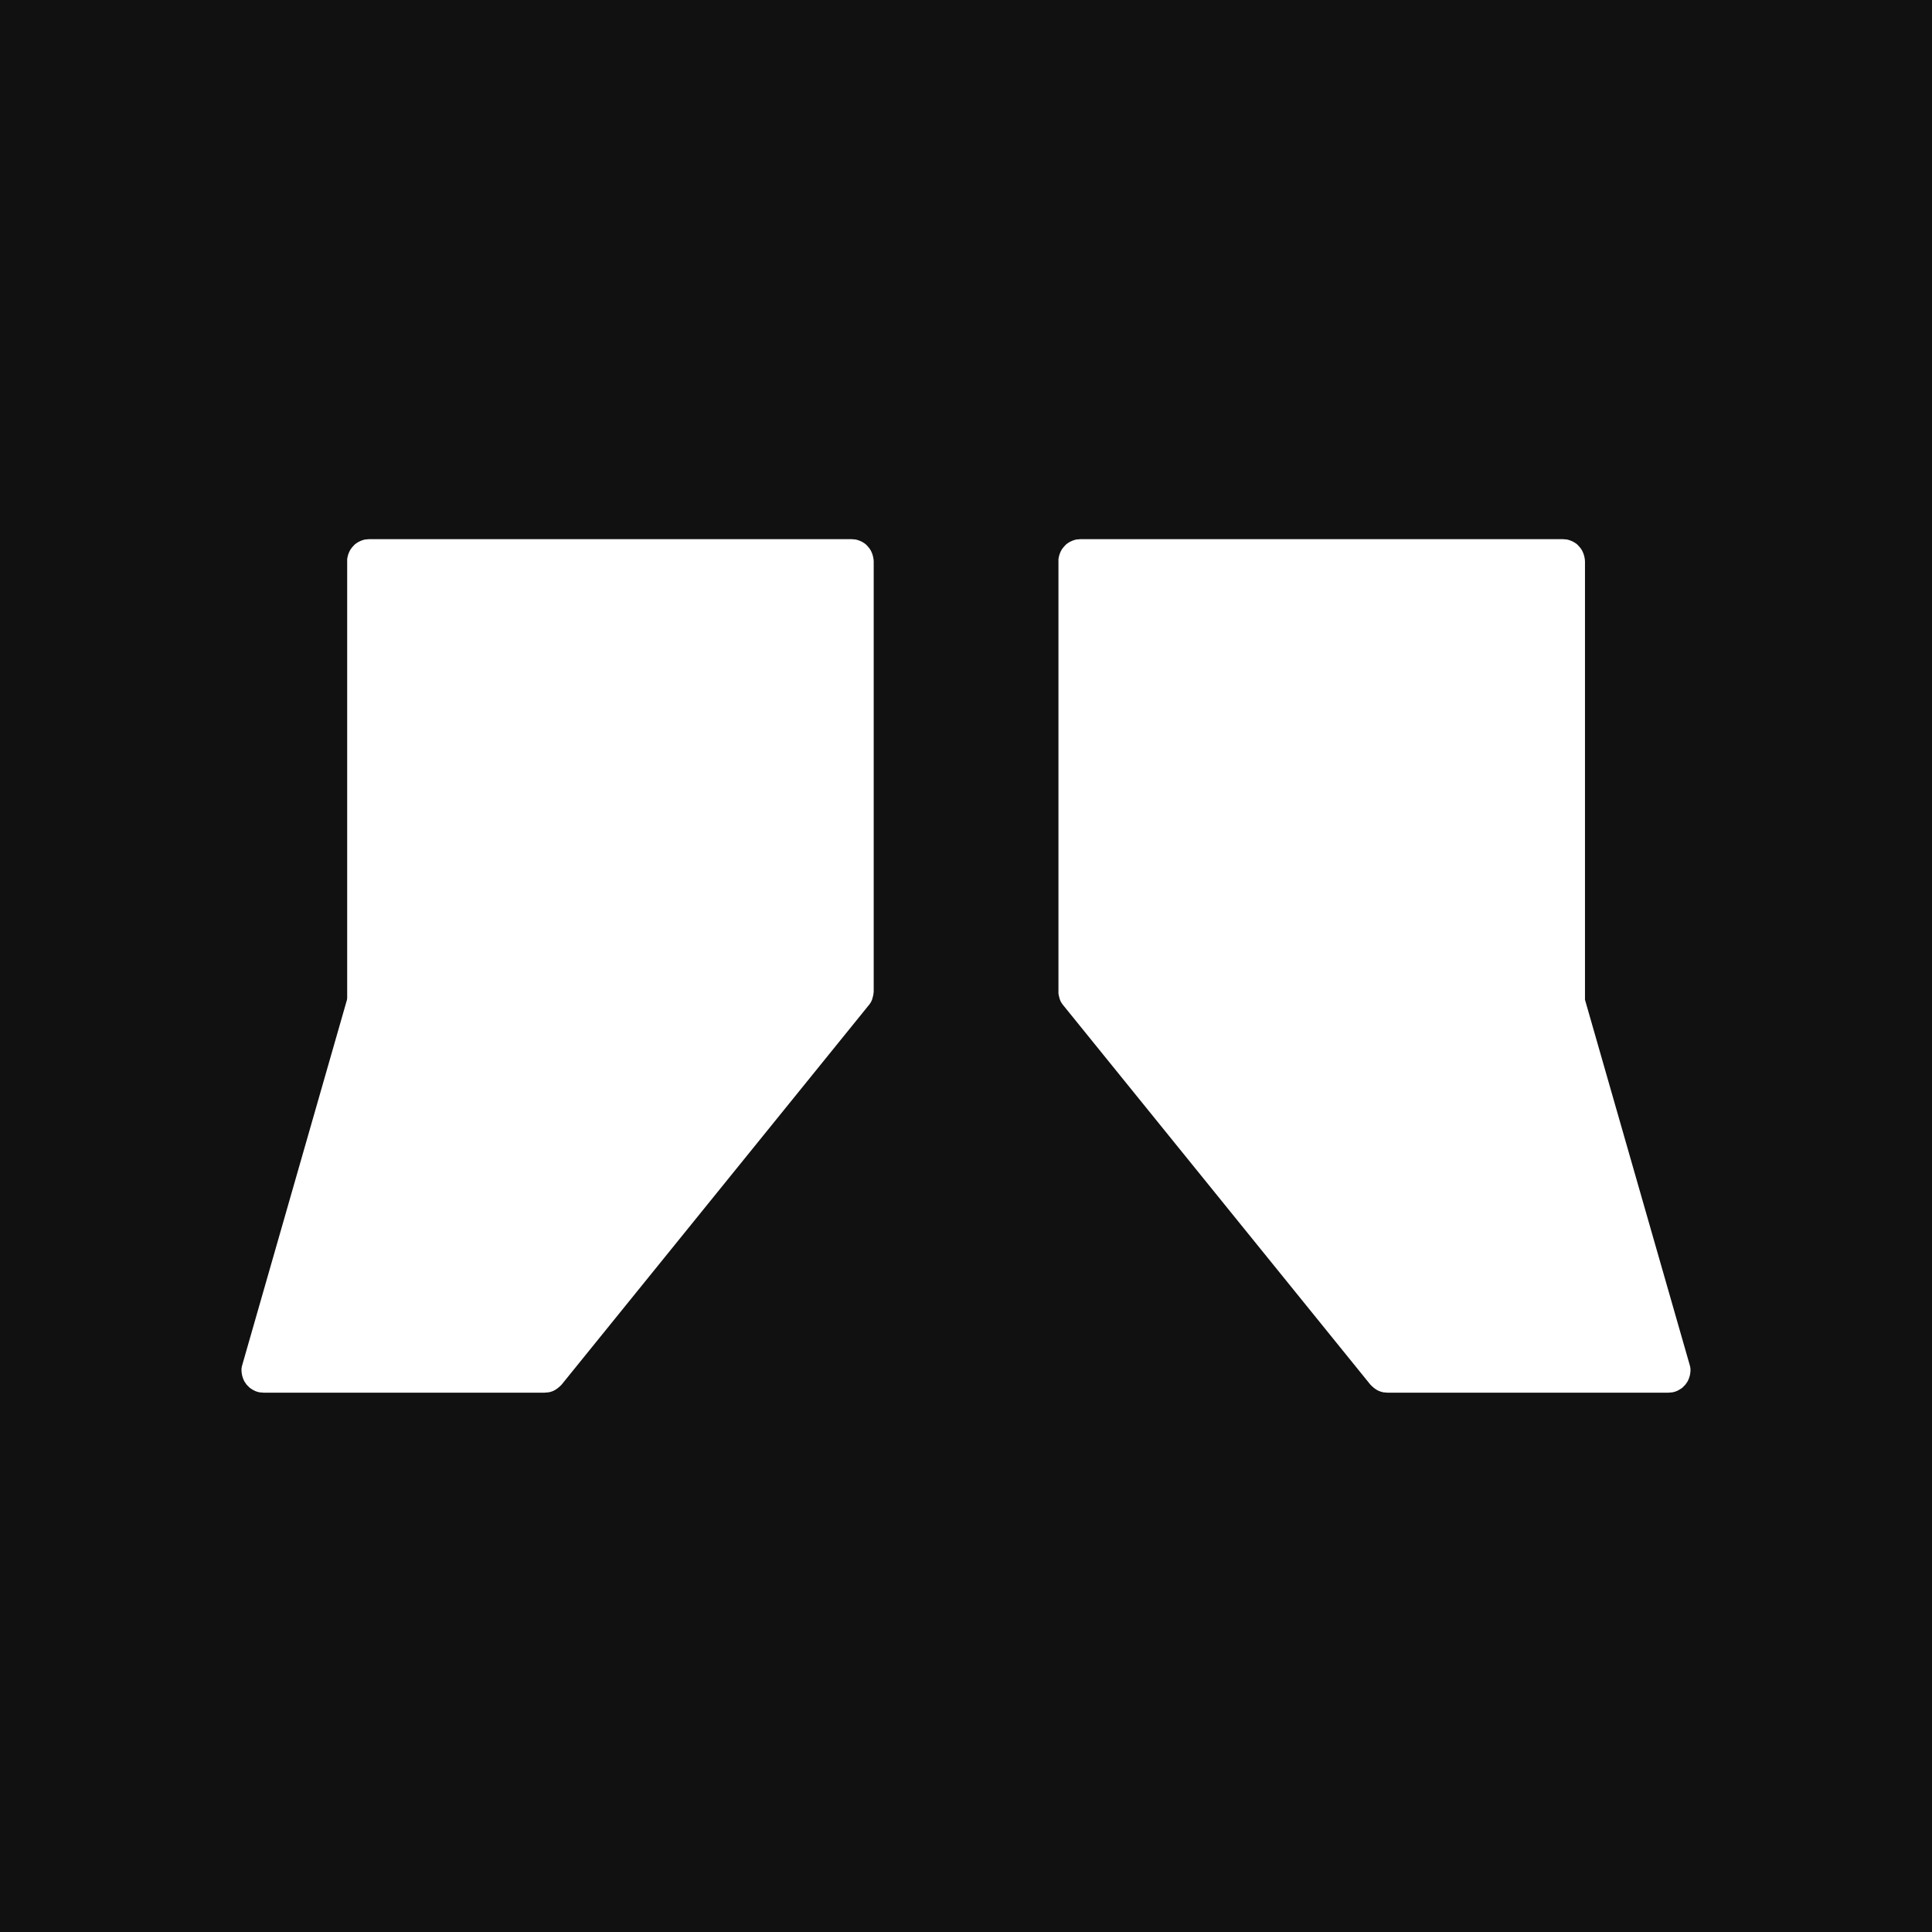
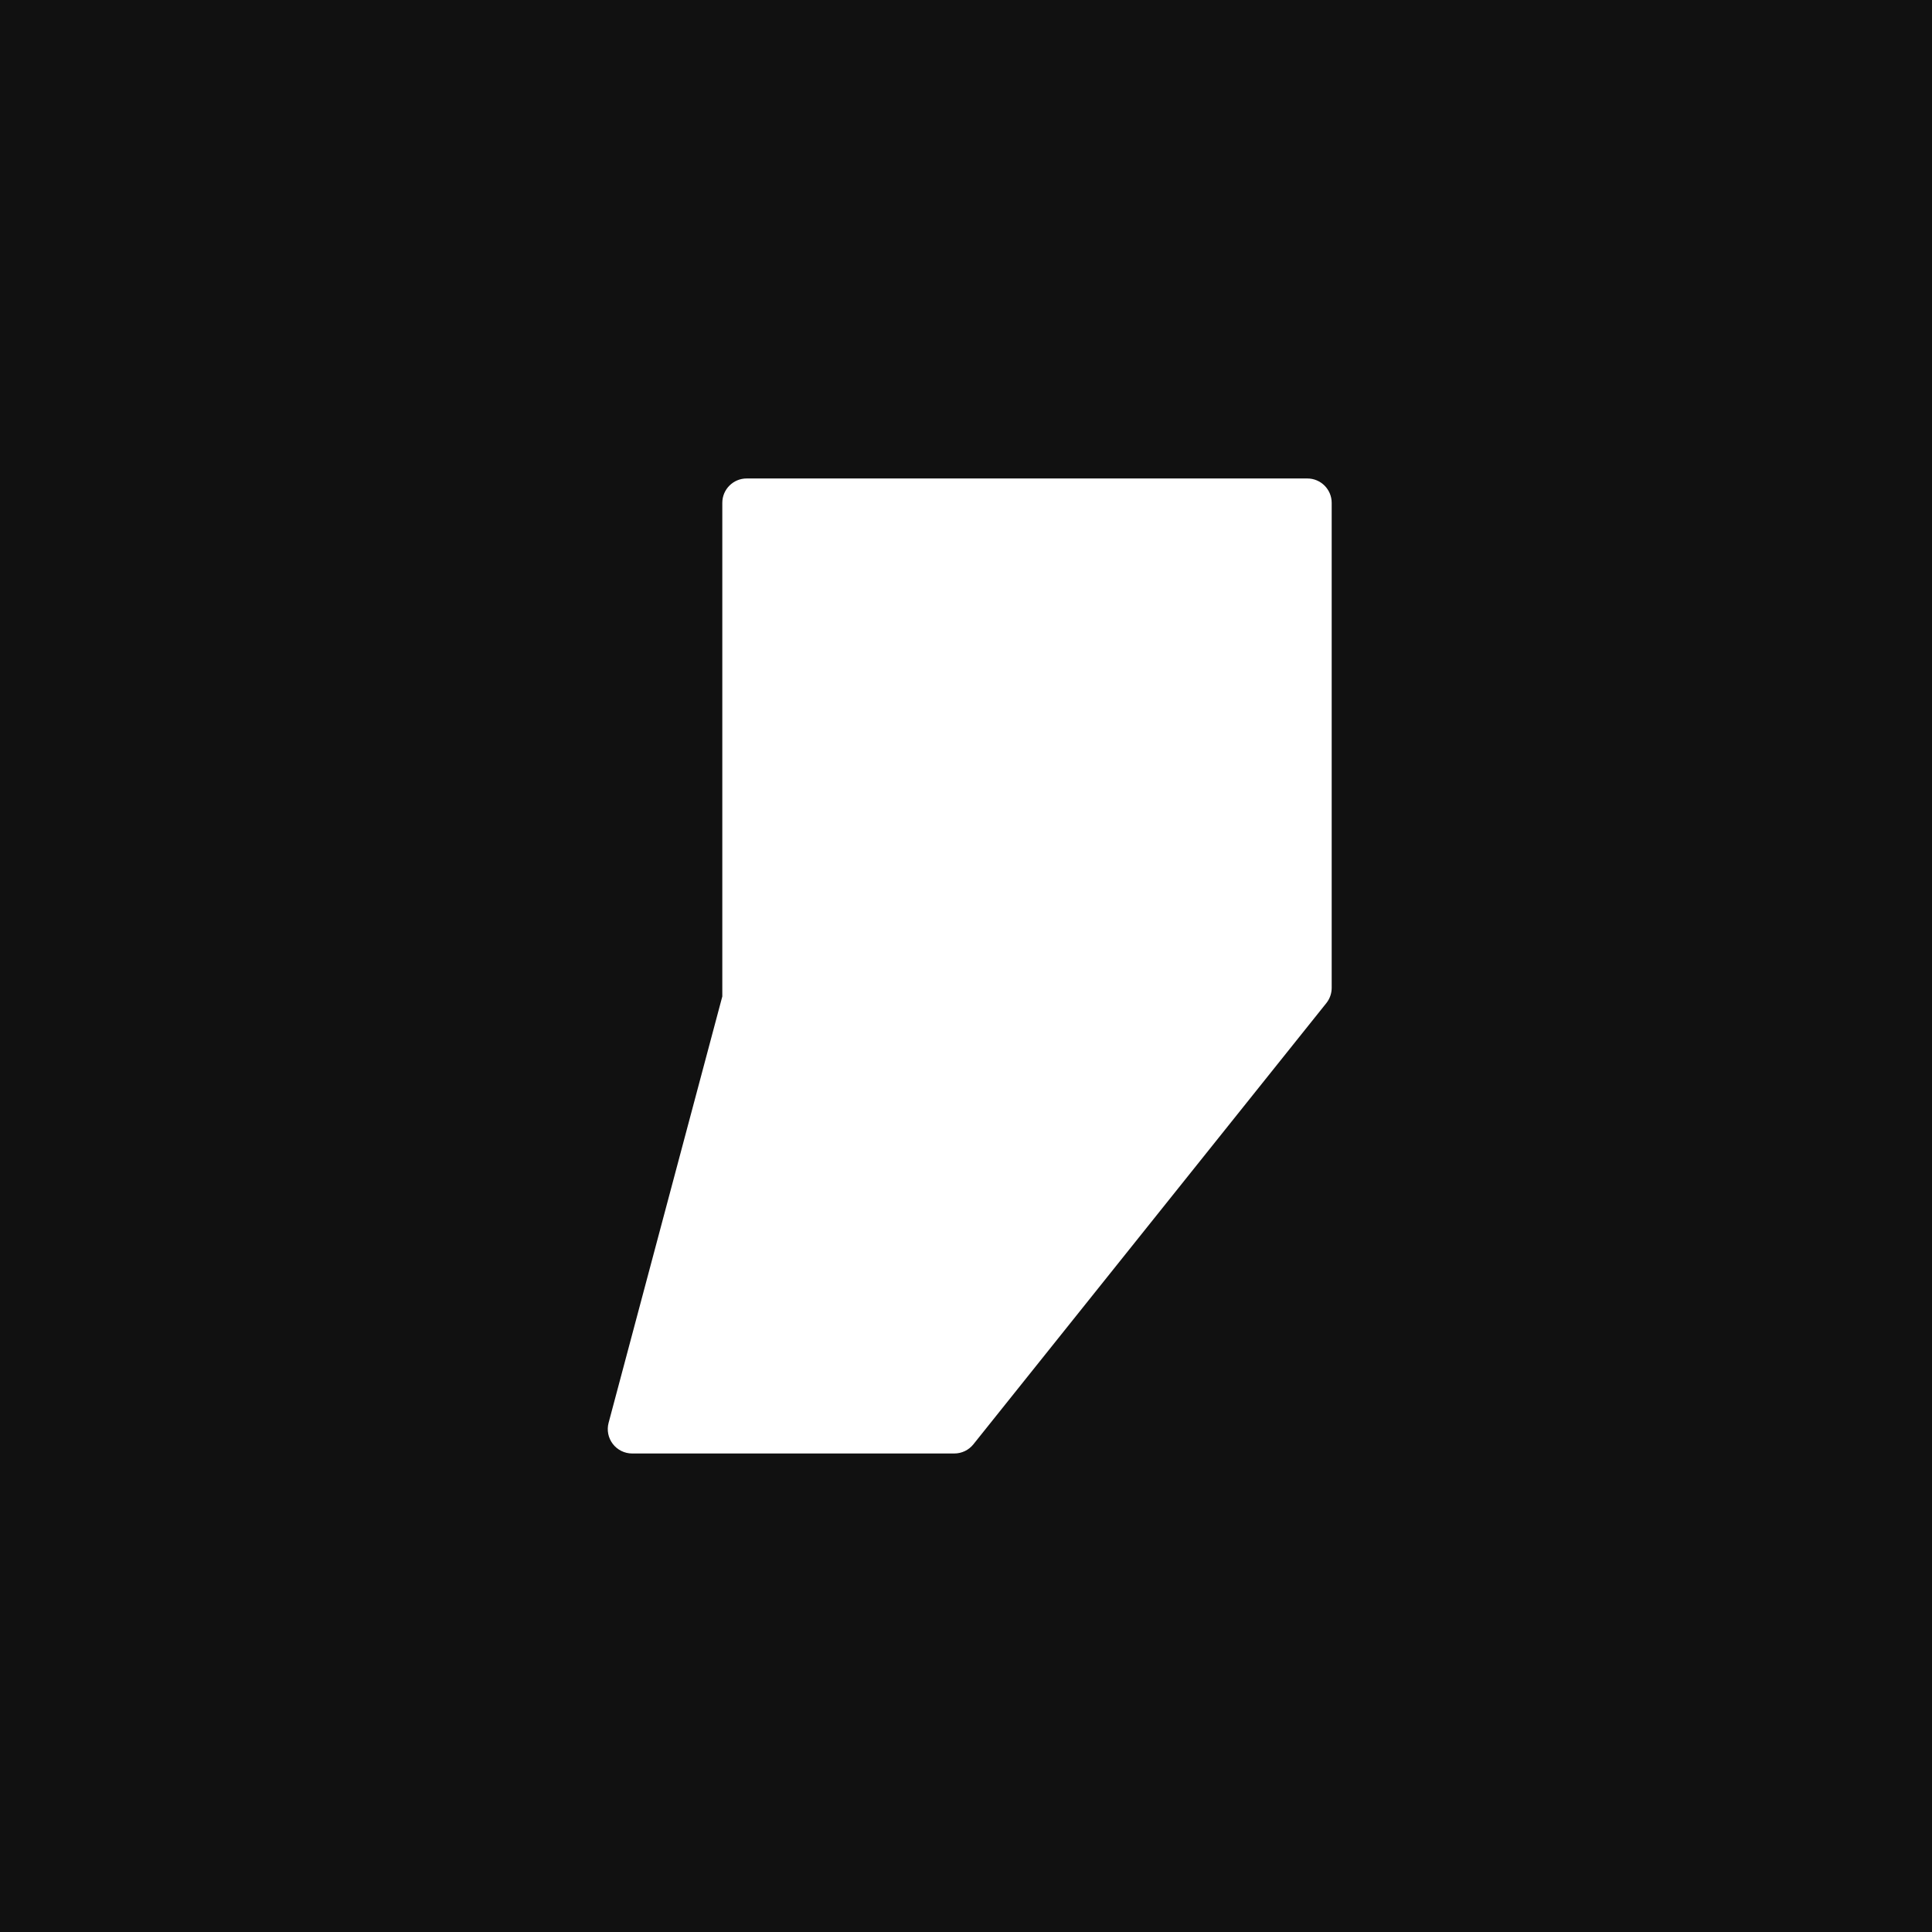
<svg xmlns="http://www.w3.org/2000/svg" viewBox="0 0 64 64">
  <rect width="64" height="64" fill="#111111" />
-   <path fill="#FFFFFF" transform="translate(8.00 17.86) scale(0.612)" d="M5.71 24.90 L5.71 24.93 L0.05 44.67 L0.02 44.78 L0.00 44.90 L0.00 45.02 L0.01 45.13 L0.03 45.25 L0.06 45.36 L0.10 45.47 L0.15 45.58 L0.21 45.67 L0.28 45.77 L0.36 45.85 L0.44 45.93 L0.54 46.00 L0.64 46.06 L0.74 46.11 L0.85 46.15 L0.97 46.18 L1.08 46.19 L1.20 46.20 L16.39 46.20 L16.51 46.19 L16.63 46.18 L16.75 46.15 L16.86 46.11 L16.96 46.06 L17.07 45.99 L17.16 45.92 L17.25 45.84 L17.33 45.76 L33.95 25.23 L34.02 25.14 L34.08 25.04 L34.13 24.93 L34.16 24.82 L34.19 24.71 L34.21 24.59 L34.22 24.48 L34.22 1.20 L34.21 1.08 L34.19 0.97 L34.16 0.85 L34.12 0.74 L34.07 0.63 L34.01 0.53 L33.94 0.44 L33.86 0.35 L33.78 0.27 L33.68 0.20 L33.58 0.14 L33.47 0.09 L33.36 0.05 L33.25 0.02 L33.13 0.01 L33.02 0.00 L6.92 0.00 L6.80 0.01 L6.68 0.02 L6.57 0.05 L6.46 0.09 L6.35 0.14 L6.25 0.20 L6.15 0.27 L6.07 0.35 L5.99 0.44 L5.92 0.53 L5.86 0.63 L5.81 0.74 L5.77 0.85 L5.74 0.97 L5.72 1.08 L5.72 1.20 L5.72 24.87 Z M72.72 24.90 L72.72 24.93 L78.38 44.67 L78.41 44.78 L78.43 44.90 L78.43 45.02 L78.42 45.13 L78.40 45.25 L78.37 45.36 L78.33 45.47 L78.28 45.58 L78.22 45.67 L78.15 45.77 L78.07 45.85 L77.99 45.93 L77.89 46.00 L77.79 46.06 L77.69 46.11 L77.58 46.15 L77.46 46.18 L77.35 46.19 L77.23 46.20 L62.04 46.20 L61.92 46.19 L61.80 46.18 L61.69 46.15 L61.57 46.11 L61.47 46.06 L61.36 45.99 L61.27 45.92 L61.18 45.84 L61.10 45.76 L44.48 25.23 L44.41 25.14 L44.35 25.04 L44.30 24.93 L44.27 24.82 L44.24 24.71 L44.22 24.59 L44.22 24.48 L44.22 1.20 L44.22 1.08 L44.24 0.97 L44.27 0.85 L44.31 0.74 L44.36 0.63 L44.42 0.53 L44.49 0.44 L44.57 0.35 L44.65 0.27 L44.75 0.20 L44.85 0.14 L44.96 0.09 L45.07 0.05 L45.18 0.02 L45.30 0.01 L45.42 0.00 L71.52 0.00 L71.63 0.01 L71.75 0.02 L71.86 0.05 L71.97 0.09 L72.08 0.14 L72.18 0.20 L72.28 0.27 L72.36 0.35 L72.44 0.44 L72.51 0.53 L72.57 0.63 L72.62 0.74 L72.66 0.85 L72.69 0.97 L72.71 1.08 L72.72 1.20 L72.72 24.87 Z" />
+   <path fill="#FFFFFF" transform="translate(19.89 15.85) scale(0.7083)" d="M 5.700 1.140 A 1.140 1.140 0 0 1 6.840 0.000 L 33.060 0.000 A 1.140 1.140 0 0 1 34.200 1.140 L 34.200 23.825 A 1.140 1.140 0 0 1 33.950 24.537 L 17.442 45.172 A 1.140 1.140 0 0 1 16.552 45.600 L 1.484 45.600 A 1.140 1.140 0 0 1 0.382 44.166 L 5.700 24.225 Z" />
</svg>
